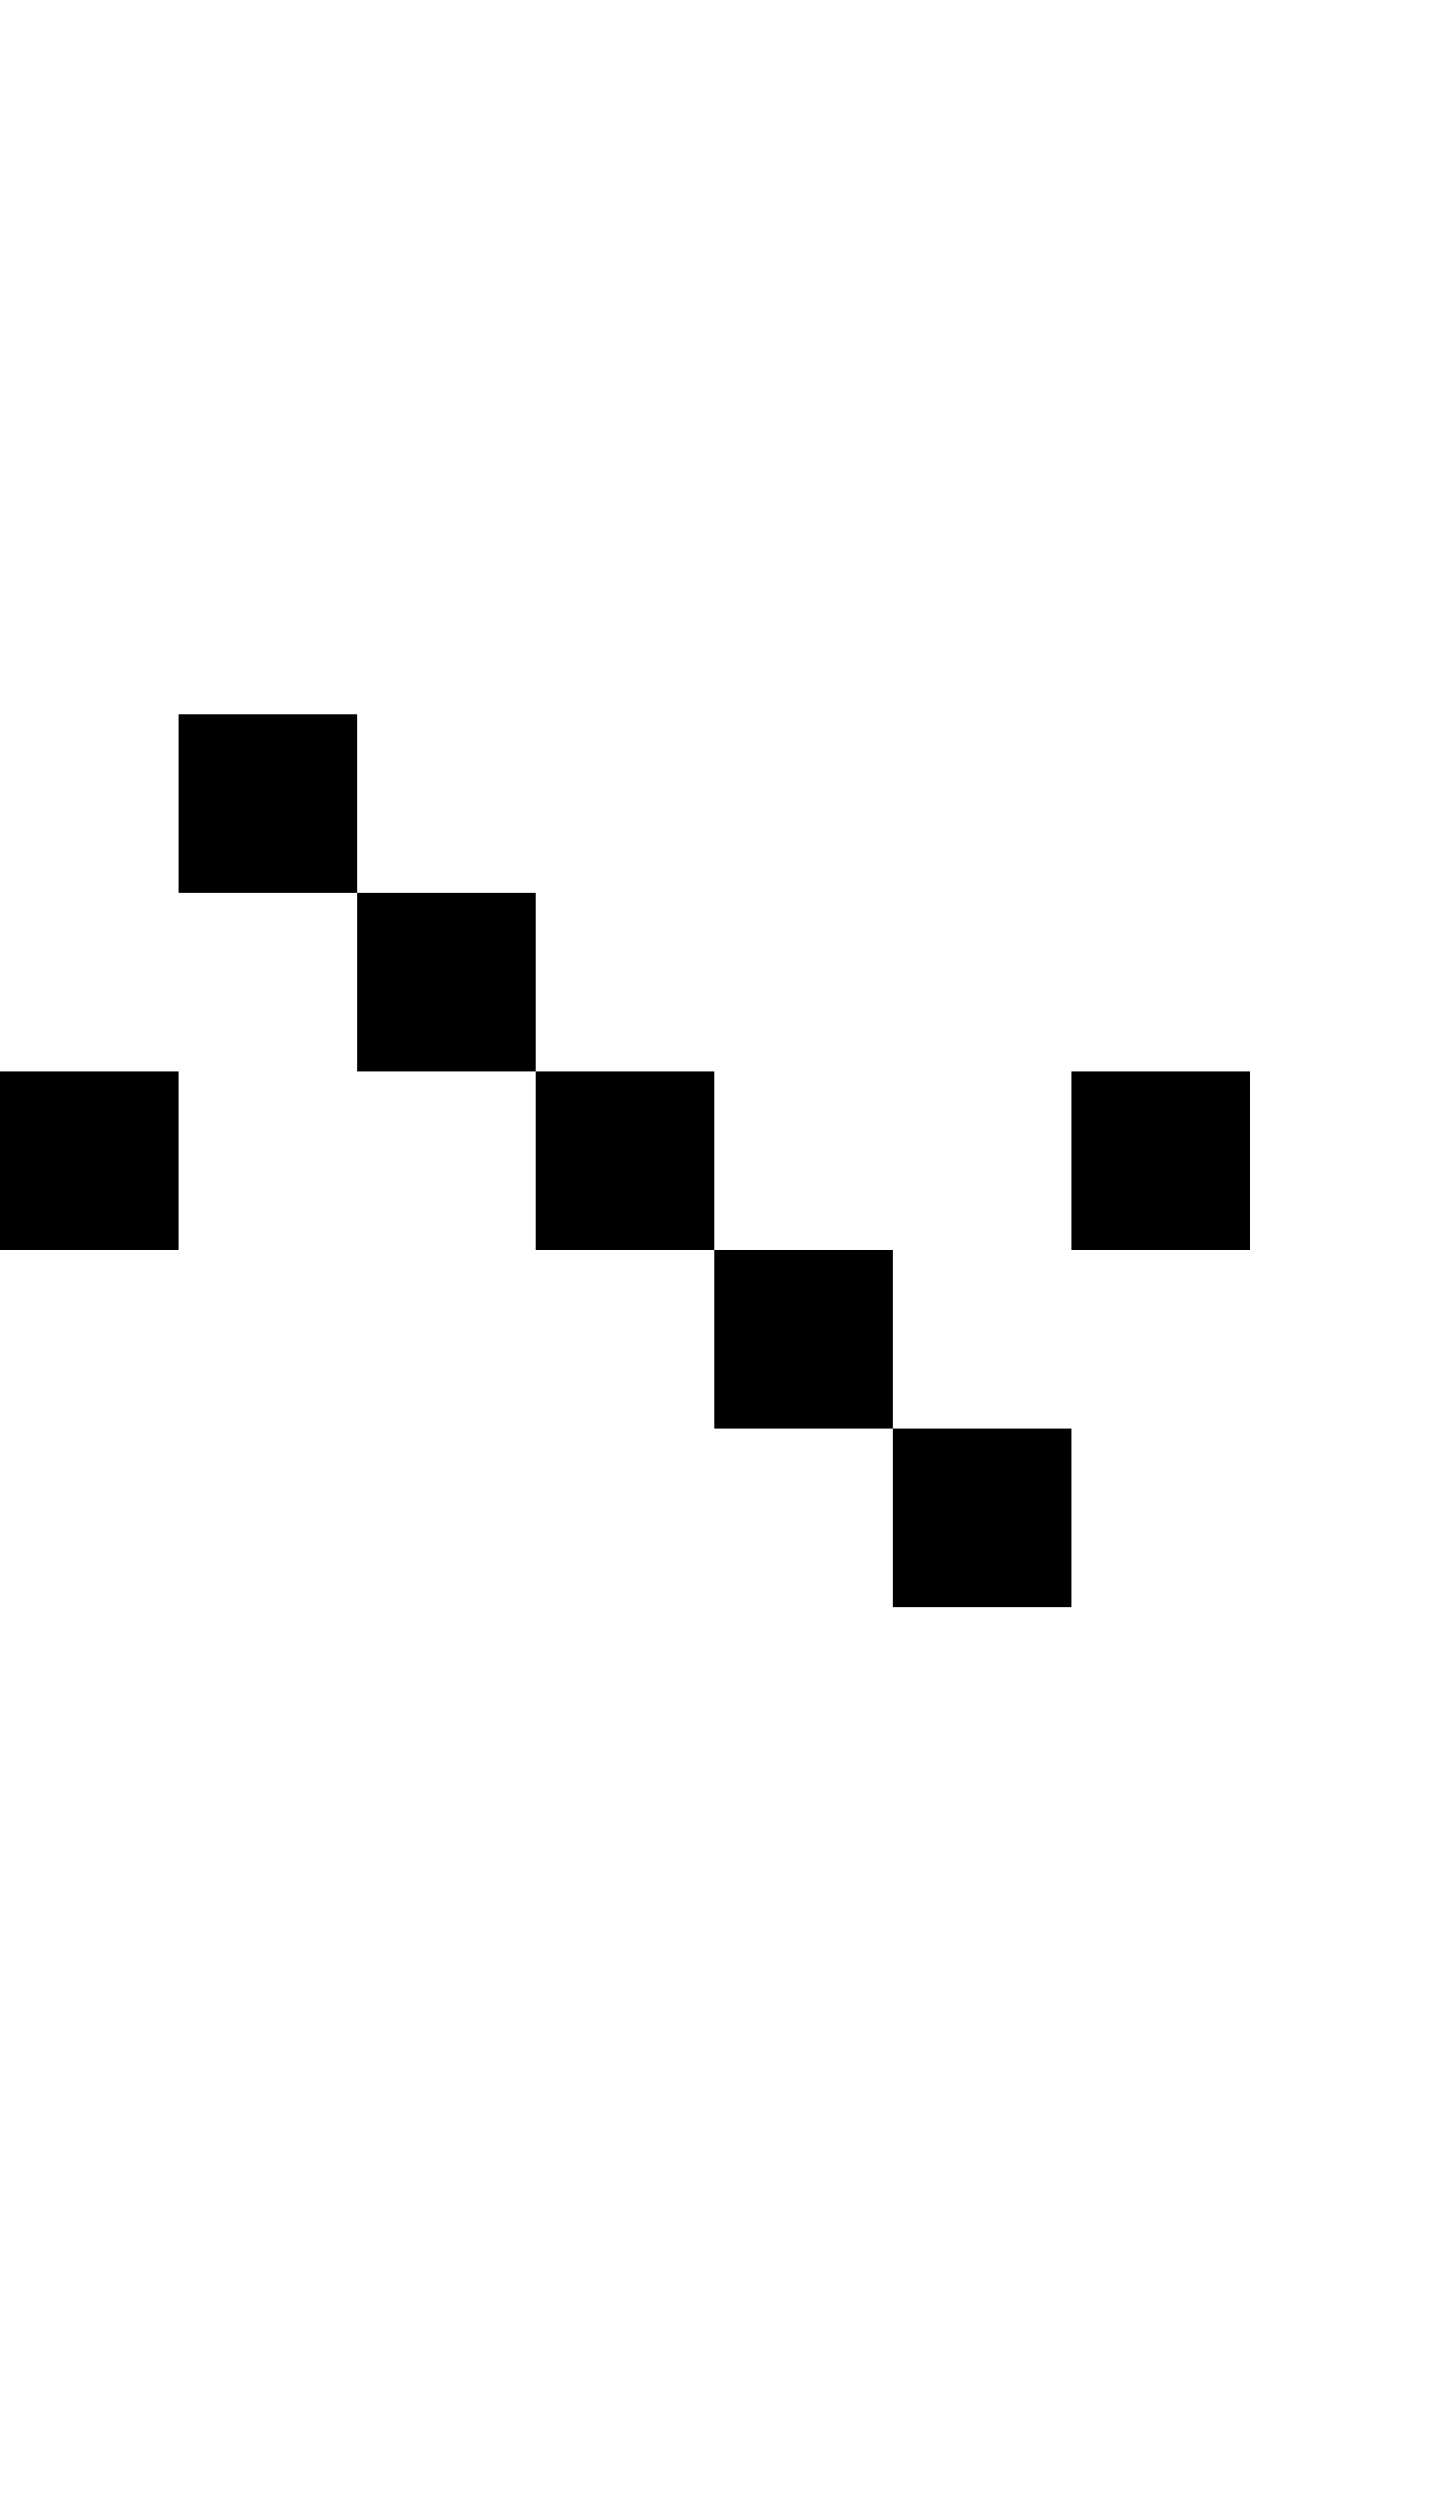
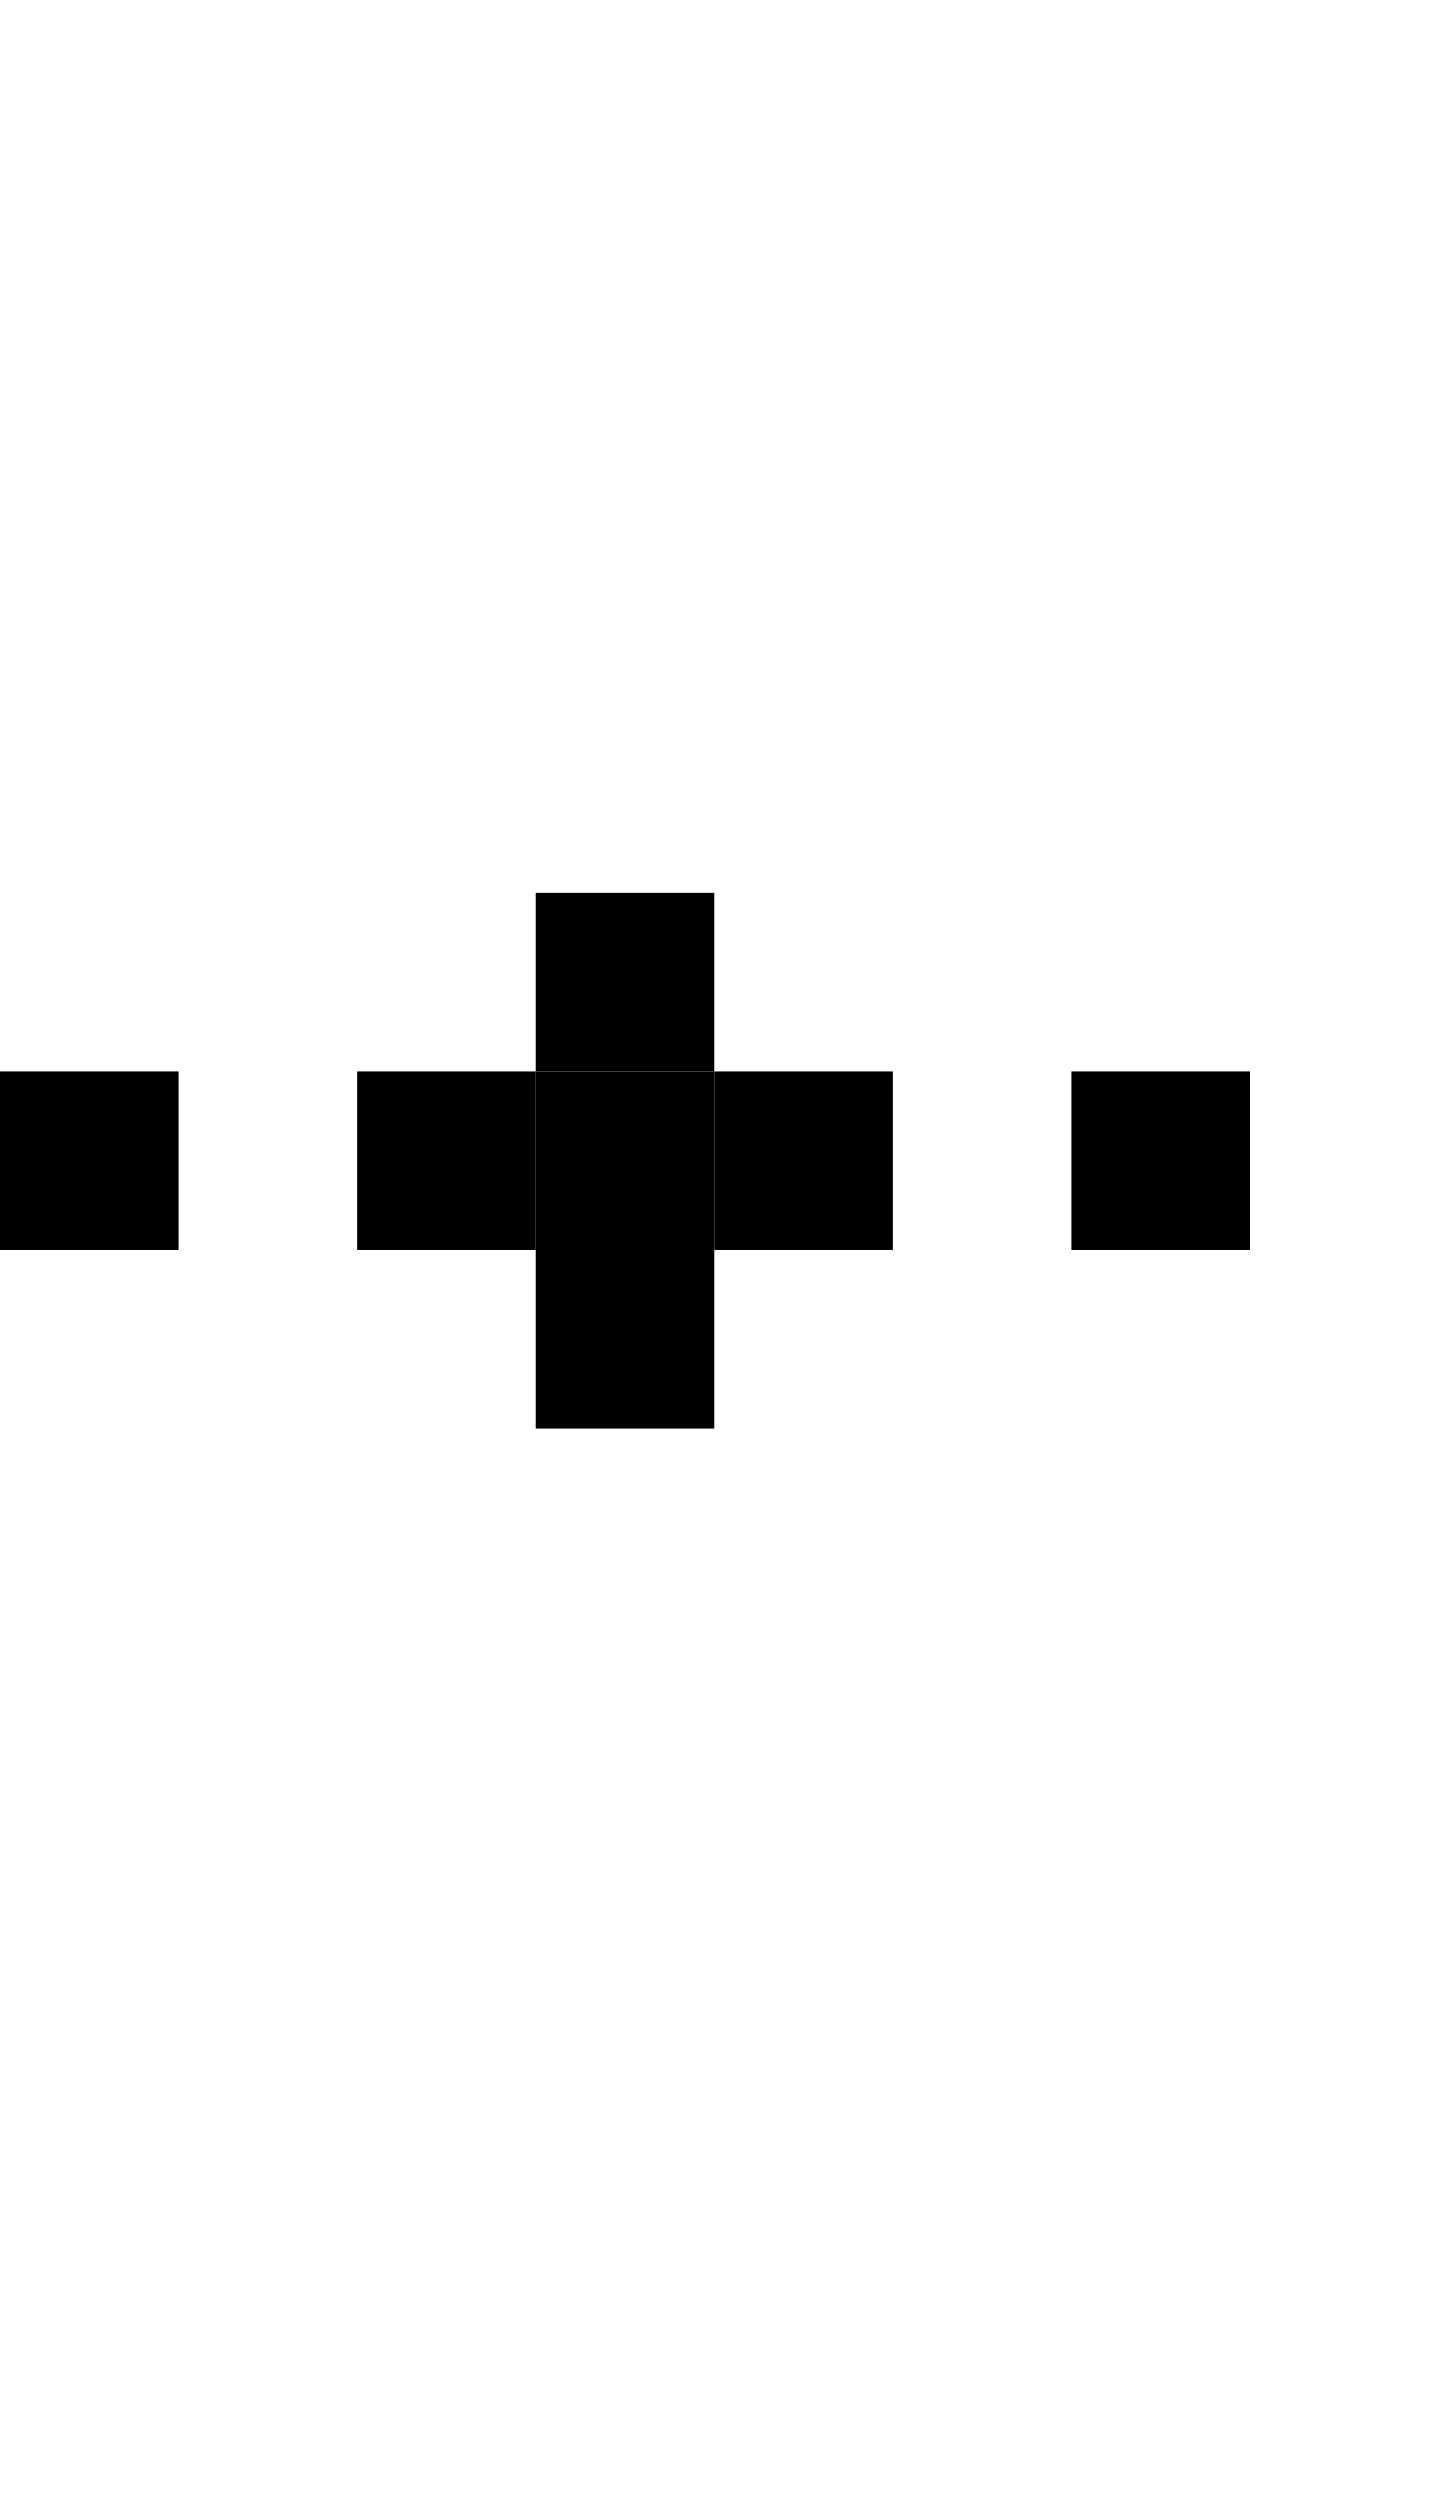
<svg xmlns="http://www.w3.org/2000/svg" width="400" height="700">
-   <path d="M 50 200 L 50 250 L 100 250 L 100 200 L 50 200 z M 100 250 L 100 300 L 150 300 L 150 250 L 100 250 z M 150 300 L 150 350 L 200 350 L 200 300 L 150 300 z M 200 350 L 200 400 L 250 400 L 250 350 L 200 350 z M 250 400 L 250 450 L 300 450 L 300 400 L 250 400 z M 0 300 L 0 350 L 50 350 L 50 300 L 0 300 z M 300 300 L 300 350 L 350 350 L 350 300 L 300 300 z " />
+   <path d="M 0 300 L 0 350 L 50 350 L 50 300 L 0 300 z M 150 300 L 150 350 L 200 350 L 200 300 L 150 300 z M 300 300 L 300 350 L 350 350 L 350 300 L 300 300 z " />
+   <path d="M 150 250 L 150 300 L 200 300 L 200 250 L 150 250 z M 200 300 L 200 350 L 250 350 L 250 300 L 200 300 z M 200 350 L 150 350 L 150 400 L 200 400 L 200 350 z M 150 350 L 150 300 L 100 300 L 100 350 L 150 350 z " />
</svg>
